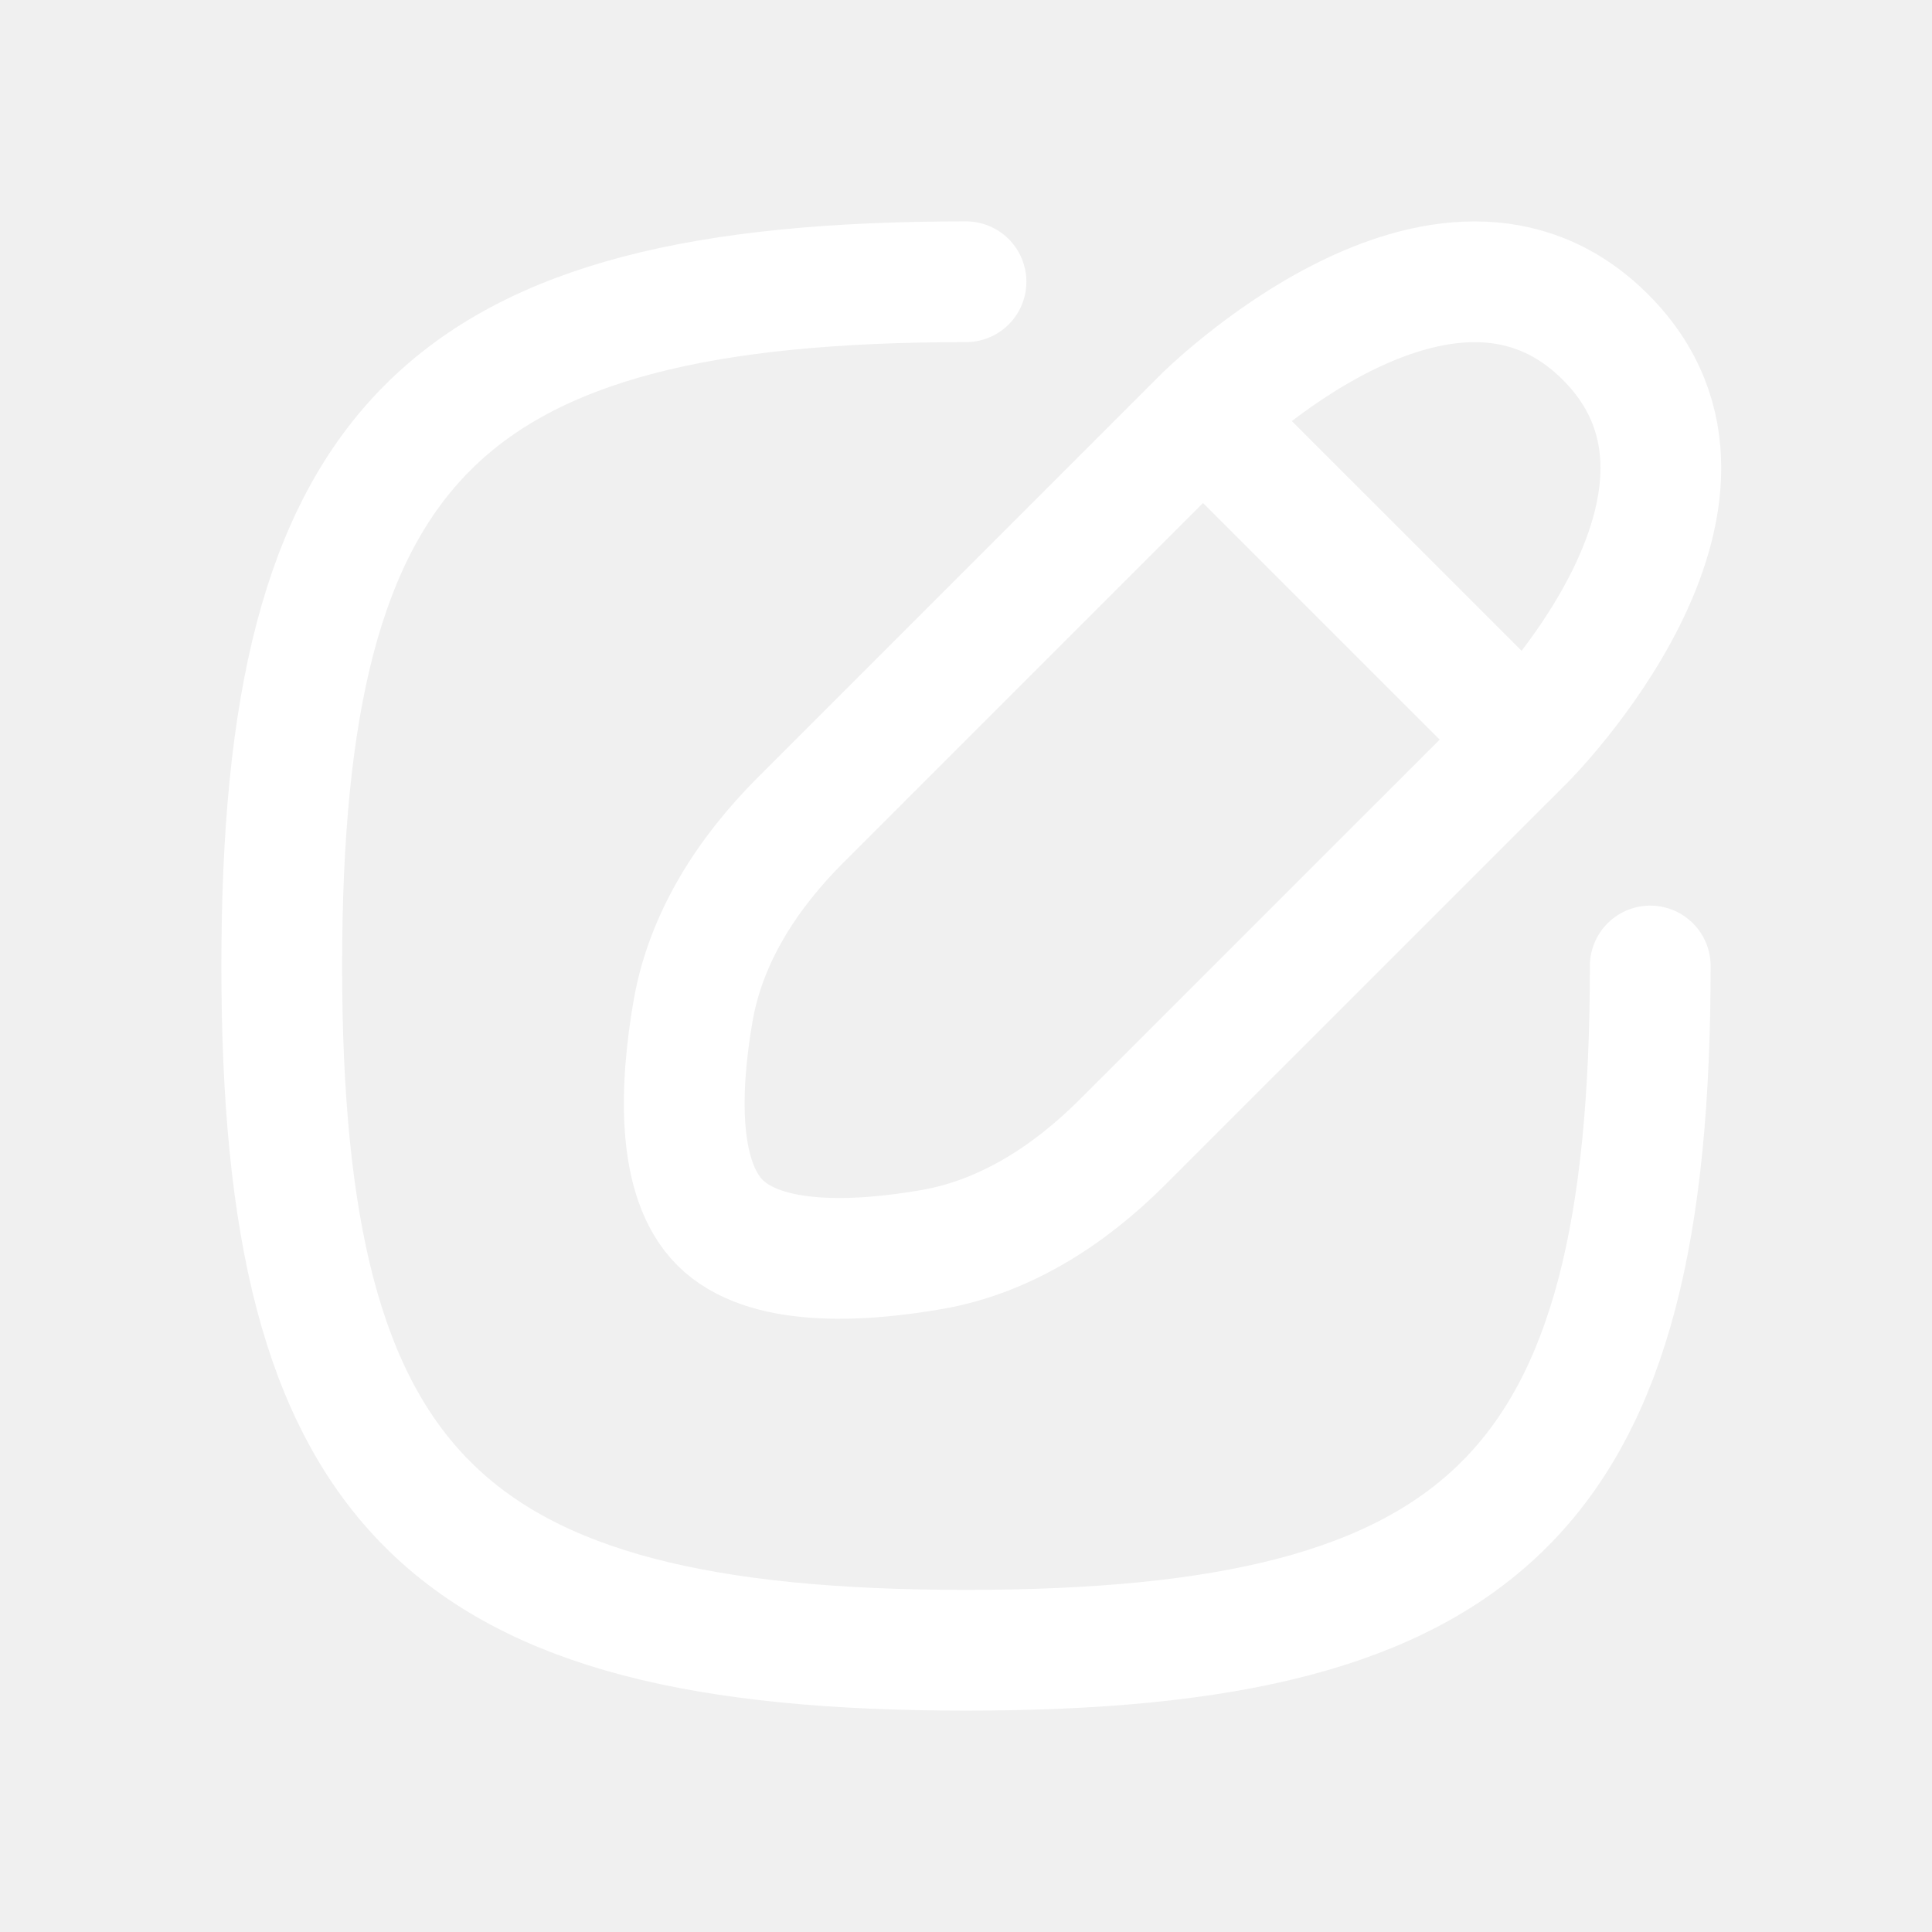
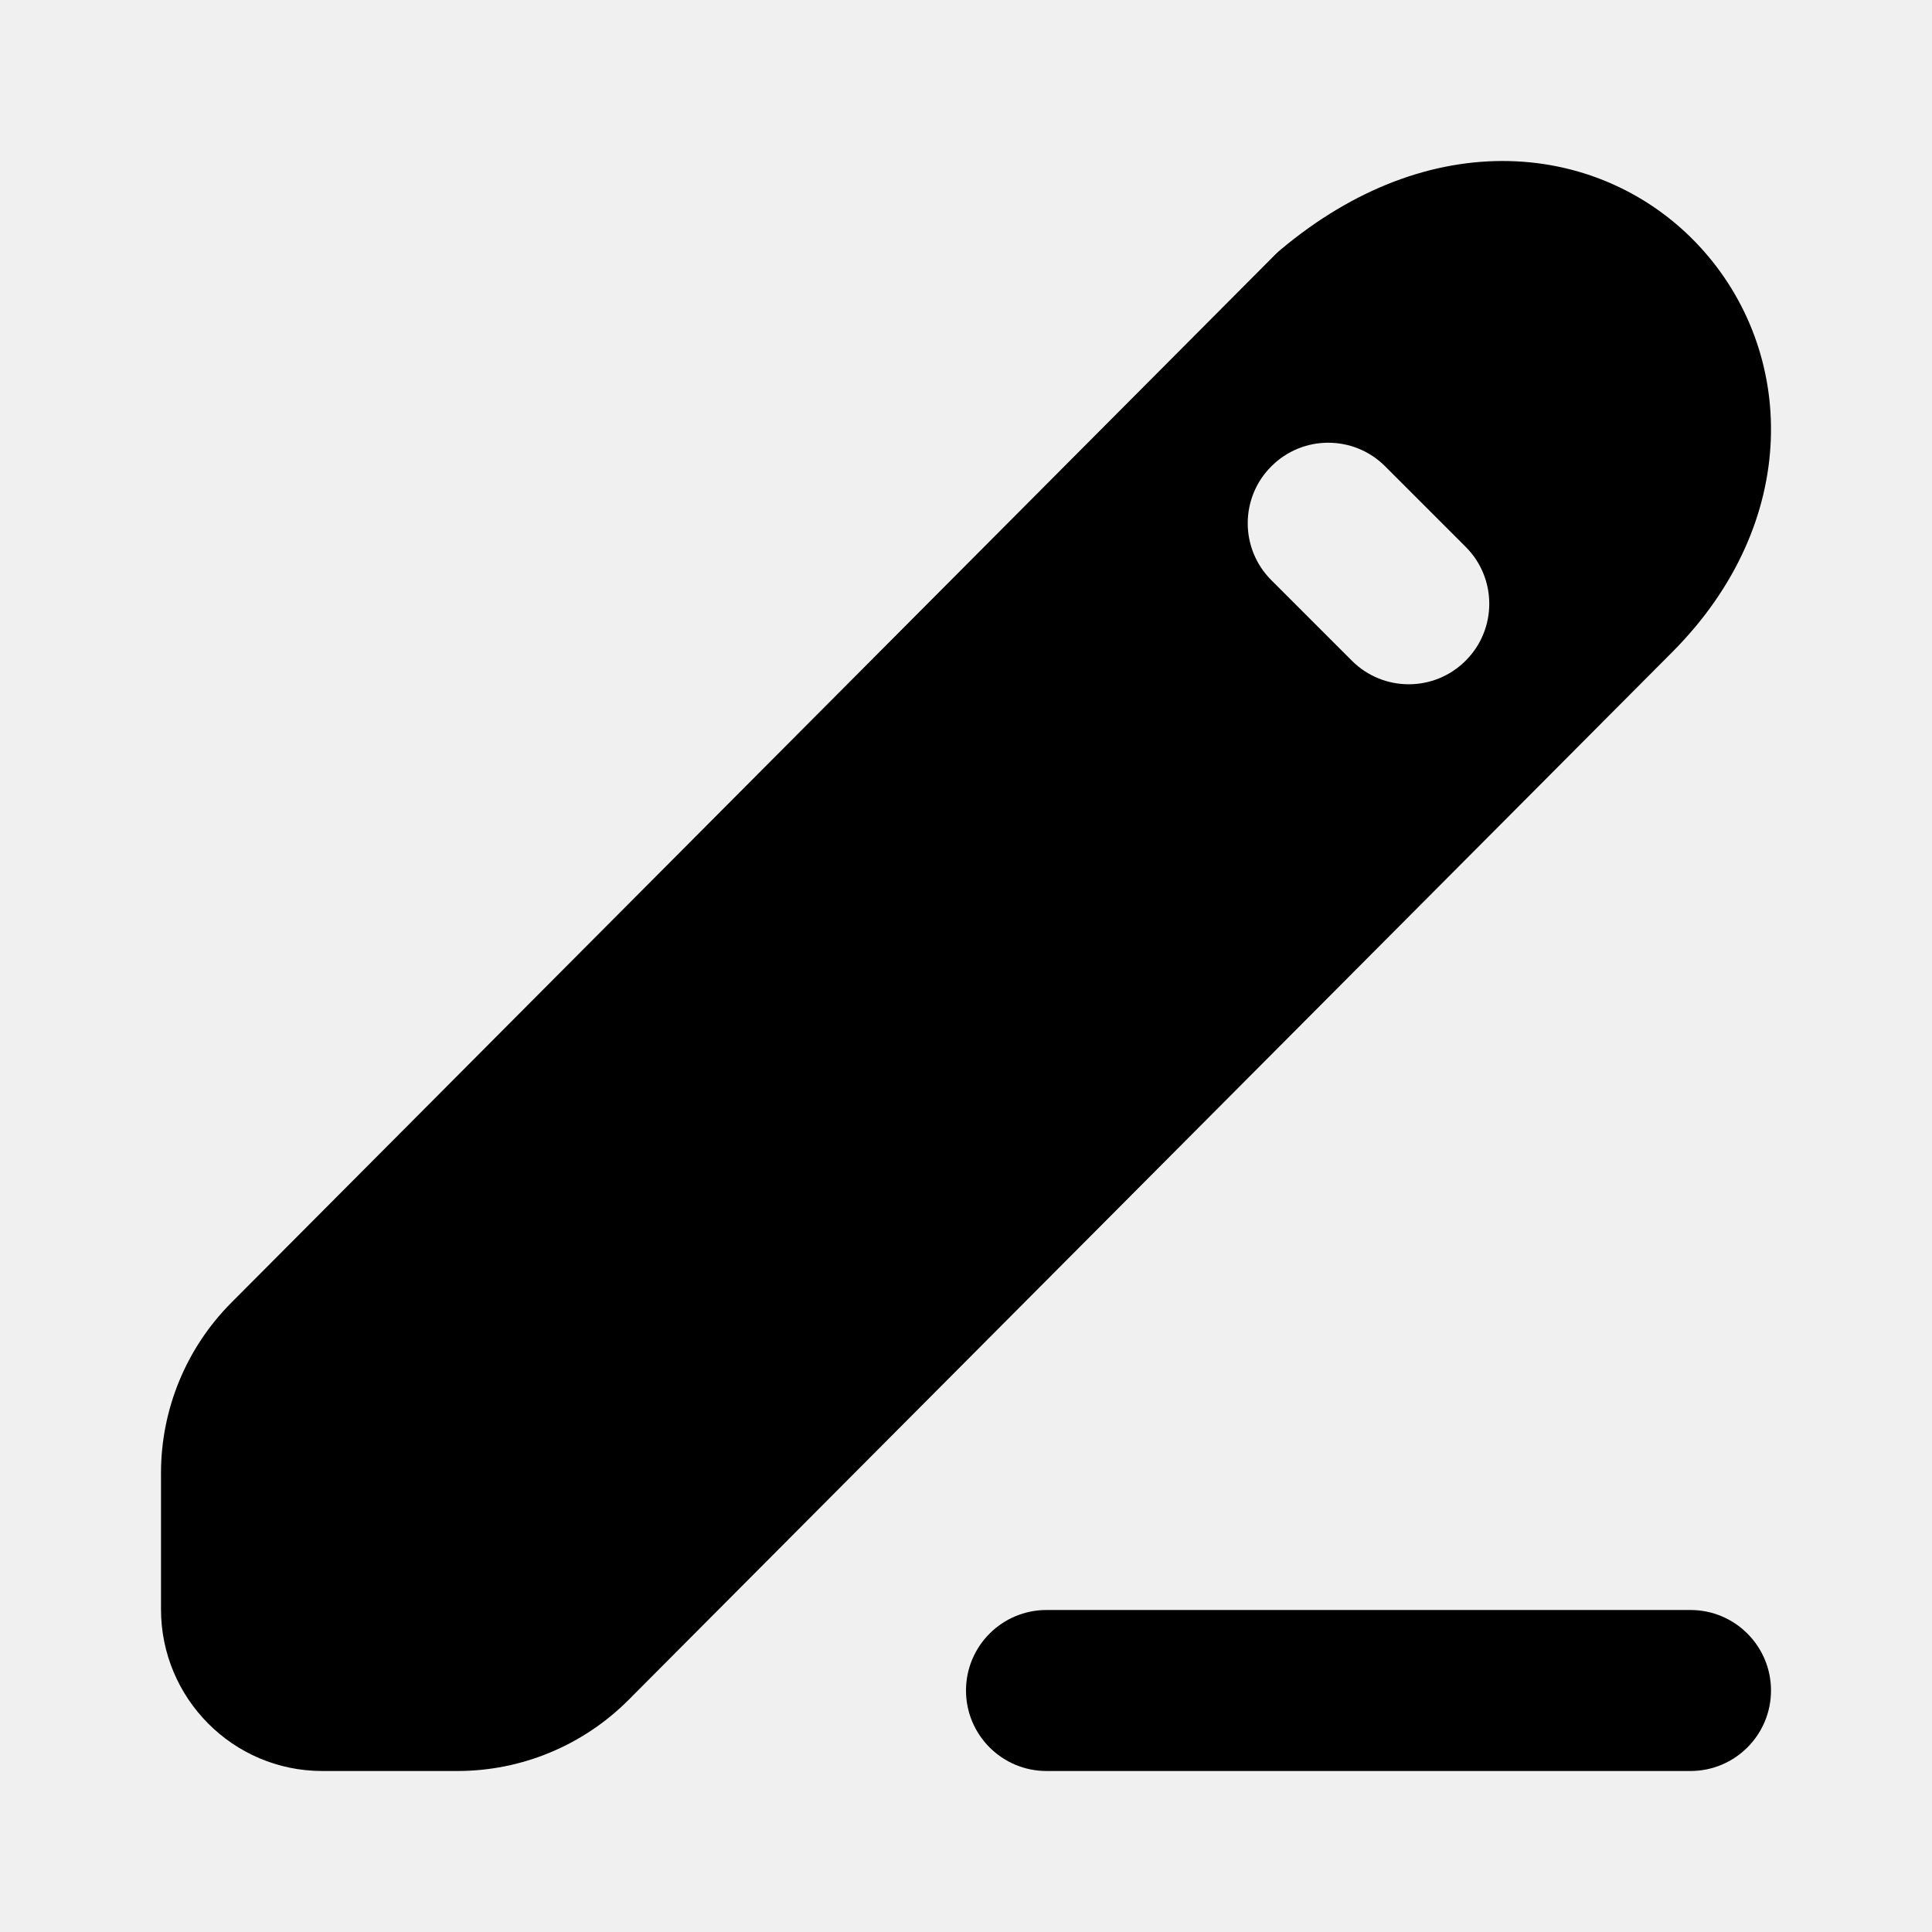
- <svg xmlns="http://www.w3.org/2000/svg" width="800px" height="800px" viewBox="0 0 24 24" fill="none" stroke="#ffffff">
+ <svg xmlns="http://www.w3.org/2000/svg" width="800px" height="800px" viewBox="0 0 24 24" fill="currentColor">
  <g id="SVGRepo_bgCarrier" stroke-width="0" />
  <g id="SVGRepo_tracerCarrier" stroke-linecap="round" stroke-linejoin="round" />
  <g id="SVGRepo_iconCarrier">
-     <path d="M18.945 9.188L14.944 5.188M18.945 9.188L13.946 14.186C13.287 14.845 12.488 15.365 11.57 15.523C10.643 15.683 9.493 15.736 8.944 15.188C8.396 14.639 8.449 13.489 8.609 12.562C8.767 11.644 9.287 10.845 9.946 10.186L14.944 5.188M18.945 9.188C18.945 9.188 21.944 6.188 19.944 4.188C17.944 2.188 14.944 5.188 14.944 5.188M20.5 12C20.5 18.5 18.5 20.5 12 20.5C5.5 20.5 3.5 18.5 3.5 12C3.5 5.5 5.5 3.5 12 3.5" stroke="#ffffff" stroke-width="1.5" stroke-linecap="round" stroke-linejoin="round" />
+     <path fill-rule="evenodd" clip-rule="evenodd" d="M12 21C12 20.448 12.448 20 13 20H21C21.552 20 22 20.448 22 21C22 21.552 21.552 22 21 22H13C12.448 22 12 21.552 12 21Z" fill="currentColor" />
+     <path fill-rule="evenodd" clip-rule="evenodd" d="M20.774 8.1C22.383 6.484 22.315 4.362 21.113 3.062C20.527 2.428 19.693 2.023 18.748 2.001C17.799 1.979 16.817 2.341 15.91 3.1C15.887 3.119 15.864 3.14 15.843 3.161L2.874 16.182C2.314 16.744 2 17.505 2 18.299V19.992C2 21.094 2.892 22 4.004 22H5.683C6.48 22 7.245 21.682 7.808 21.117L20.774 8.1ZM17.207 5.793C16.817 5.402 16.183 5.402 15.793 5.793C15.402 6.183 15.402 6.817 15.793 7.207L16.793 8.207C17.183 8.598 17.817 8.598 18.207 8.207C18.598 7.817 18.598 7.183 18.207 6.793L17.207 5.793Z" fill="currentColor" />
  </g>
</svg>
